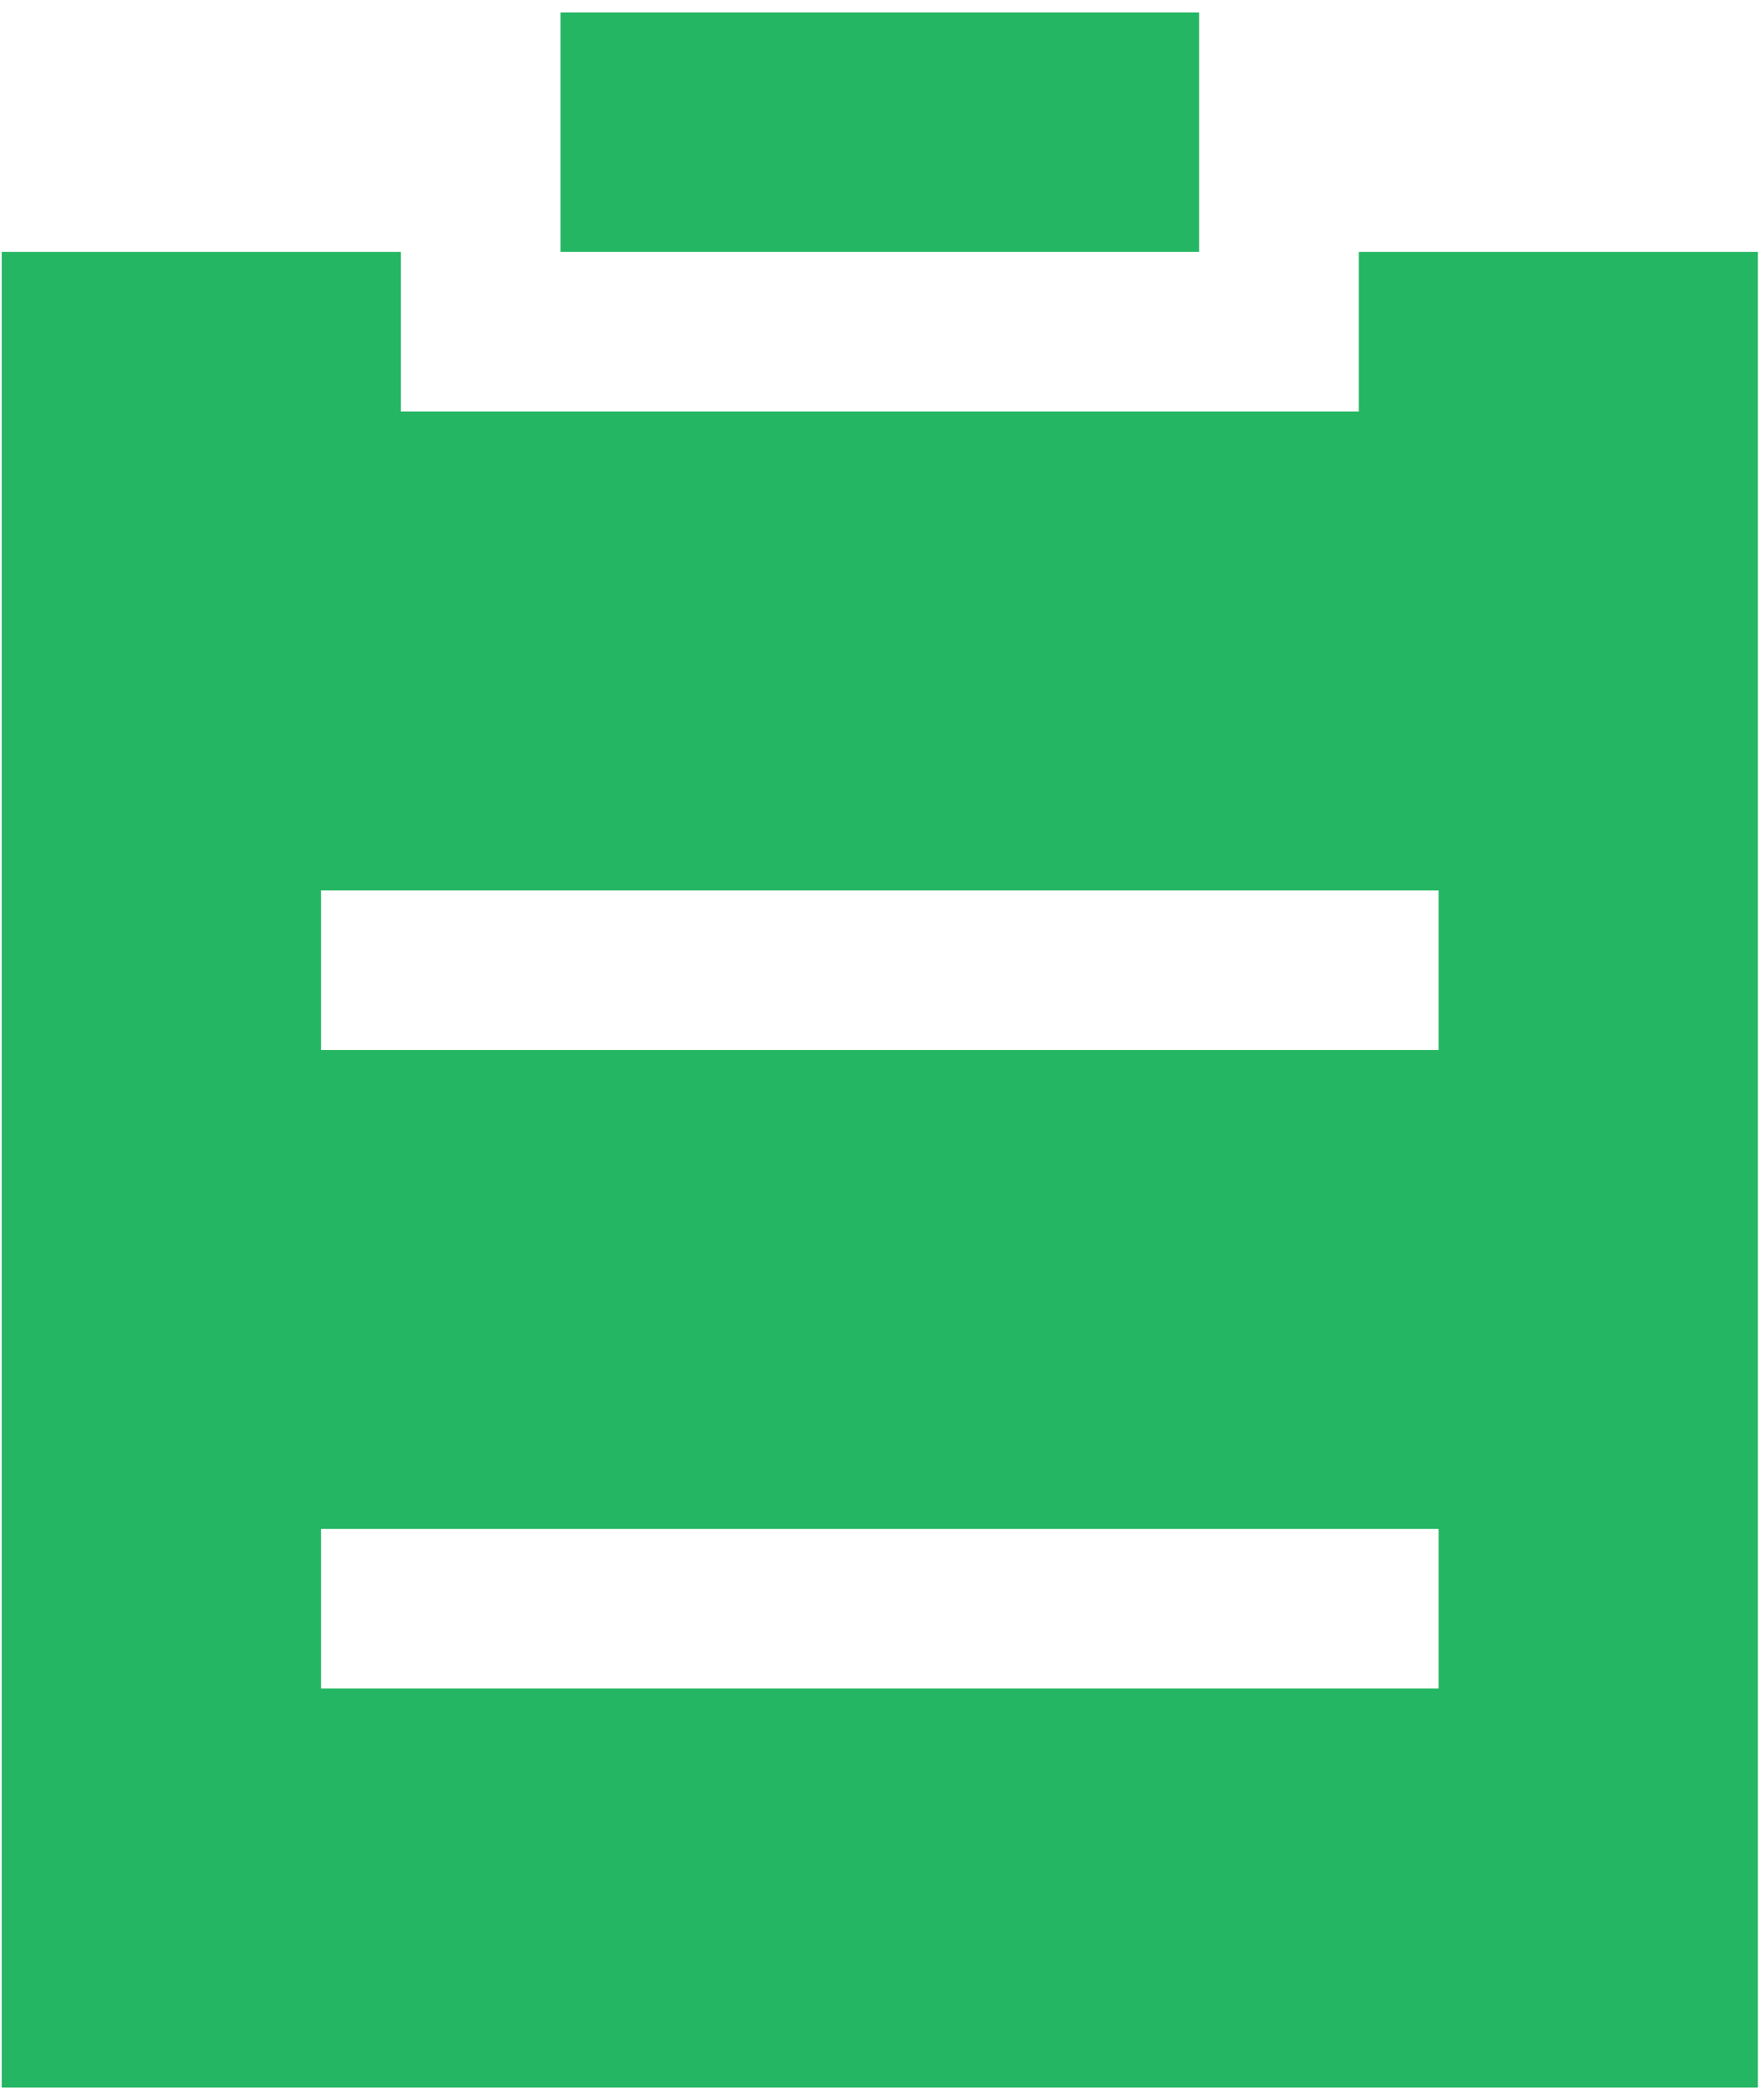
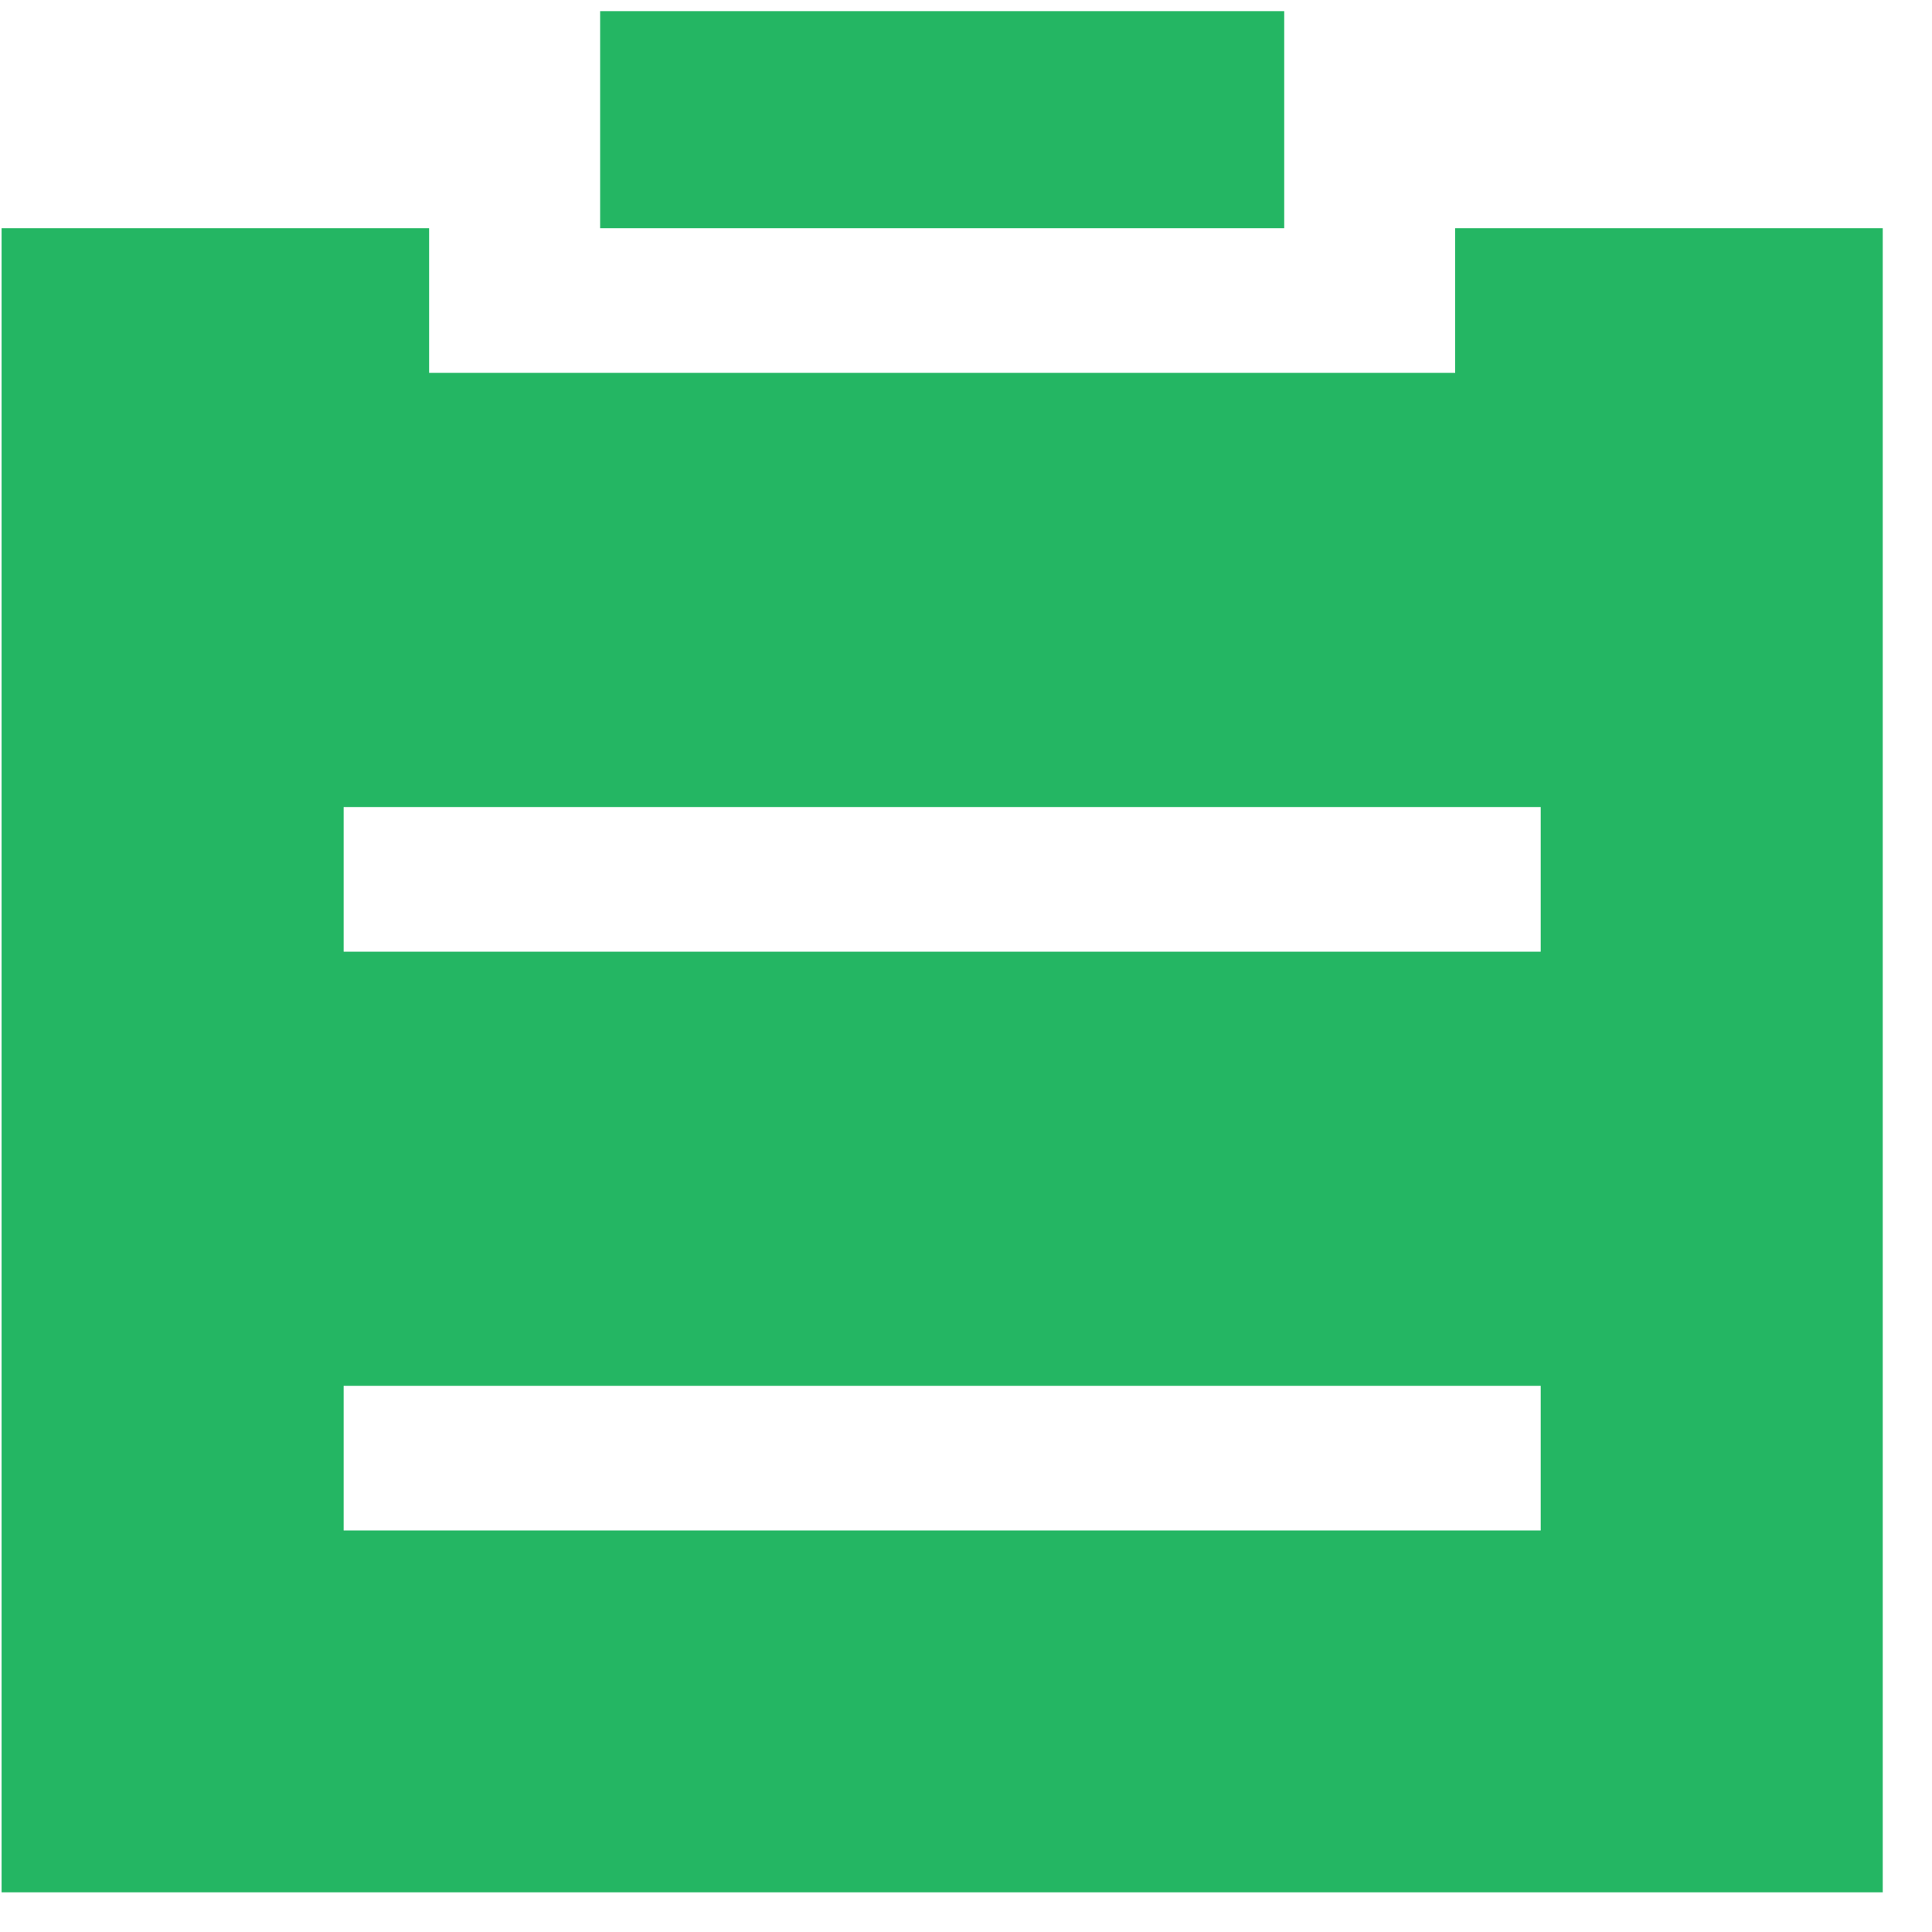
- <svg xmlns="http://www.w3.org/2000/svg" width="31" height="37" viewBox="0 0 31 37" fill="none">
-   <path d="M23.938 4.438H30.969V36.781H0.031V4.438H7.062V7.25H23.938V4.438ZM5.656 18.5H25.344V15.688H5.656V18.5ZM5.656 29.75H25.344V26.938H5.656V29.75ZM9.875 4.438V0.219H21.125V4.438H9.875Z" fill="#24B663" />
+ <svg xmlns="http://www.w3.org/2000/svg" width="38" height="38" viewBox="0 0 38 38" fill="none">
+   <path d="M28.622 4.488H37.031V37.219H0.031V4.488H8.44V7.334H28.622V4.488ZM6.759 18.719H30.304V15.873H6.759V18.719ZM6.759 30.103H30.304V27.257H6.759V30.103ZM11.804 4.488V0.219H25.259V4.488H11.804Z" fill="#24B663" />
</svg>
